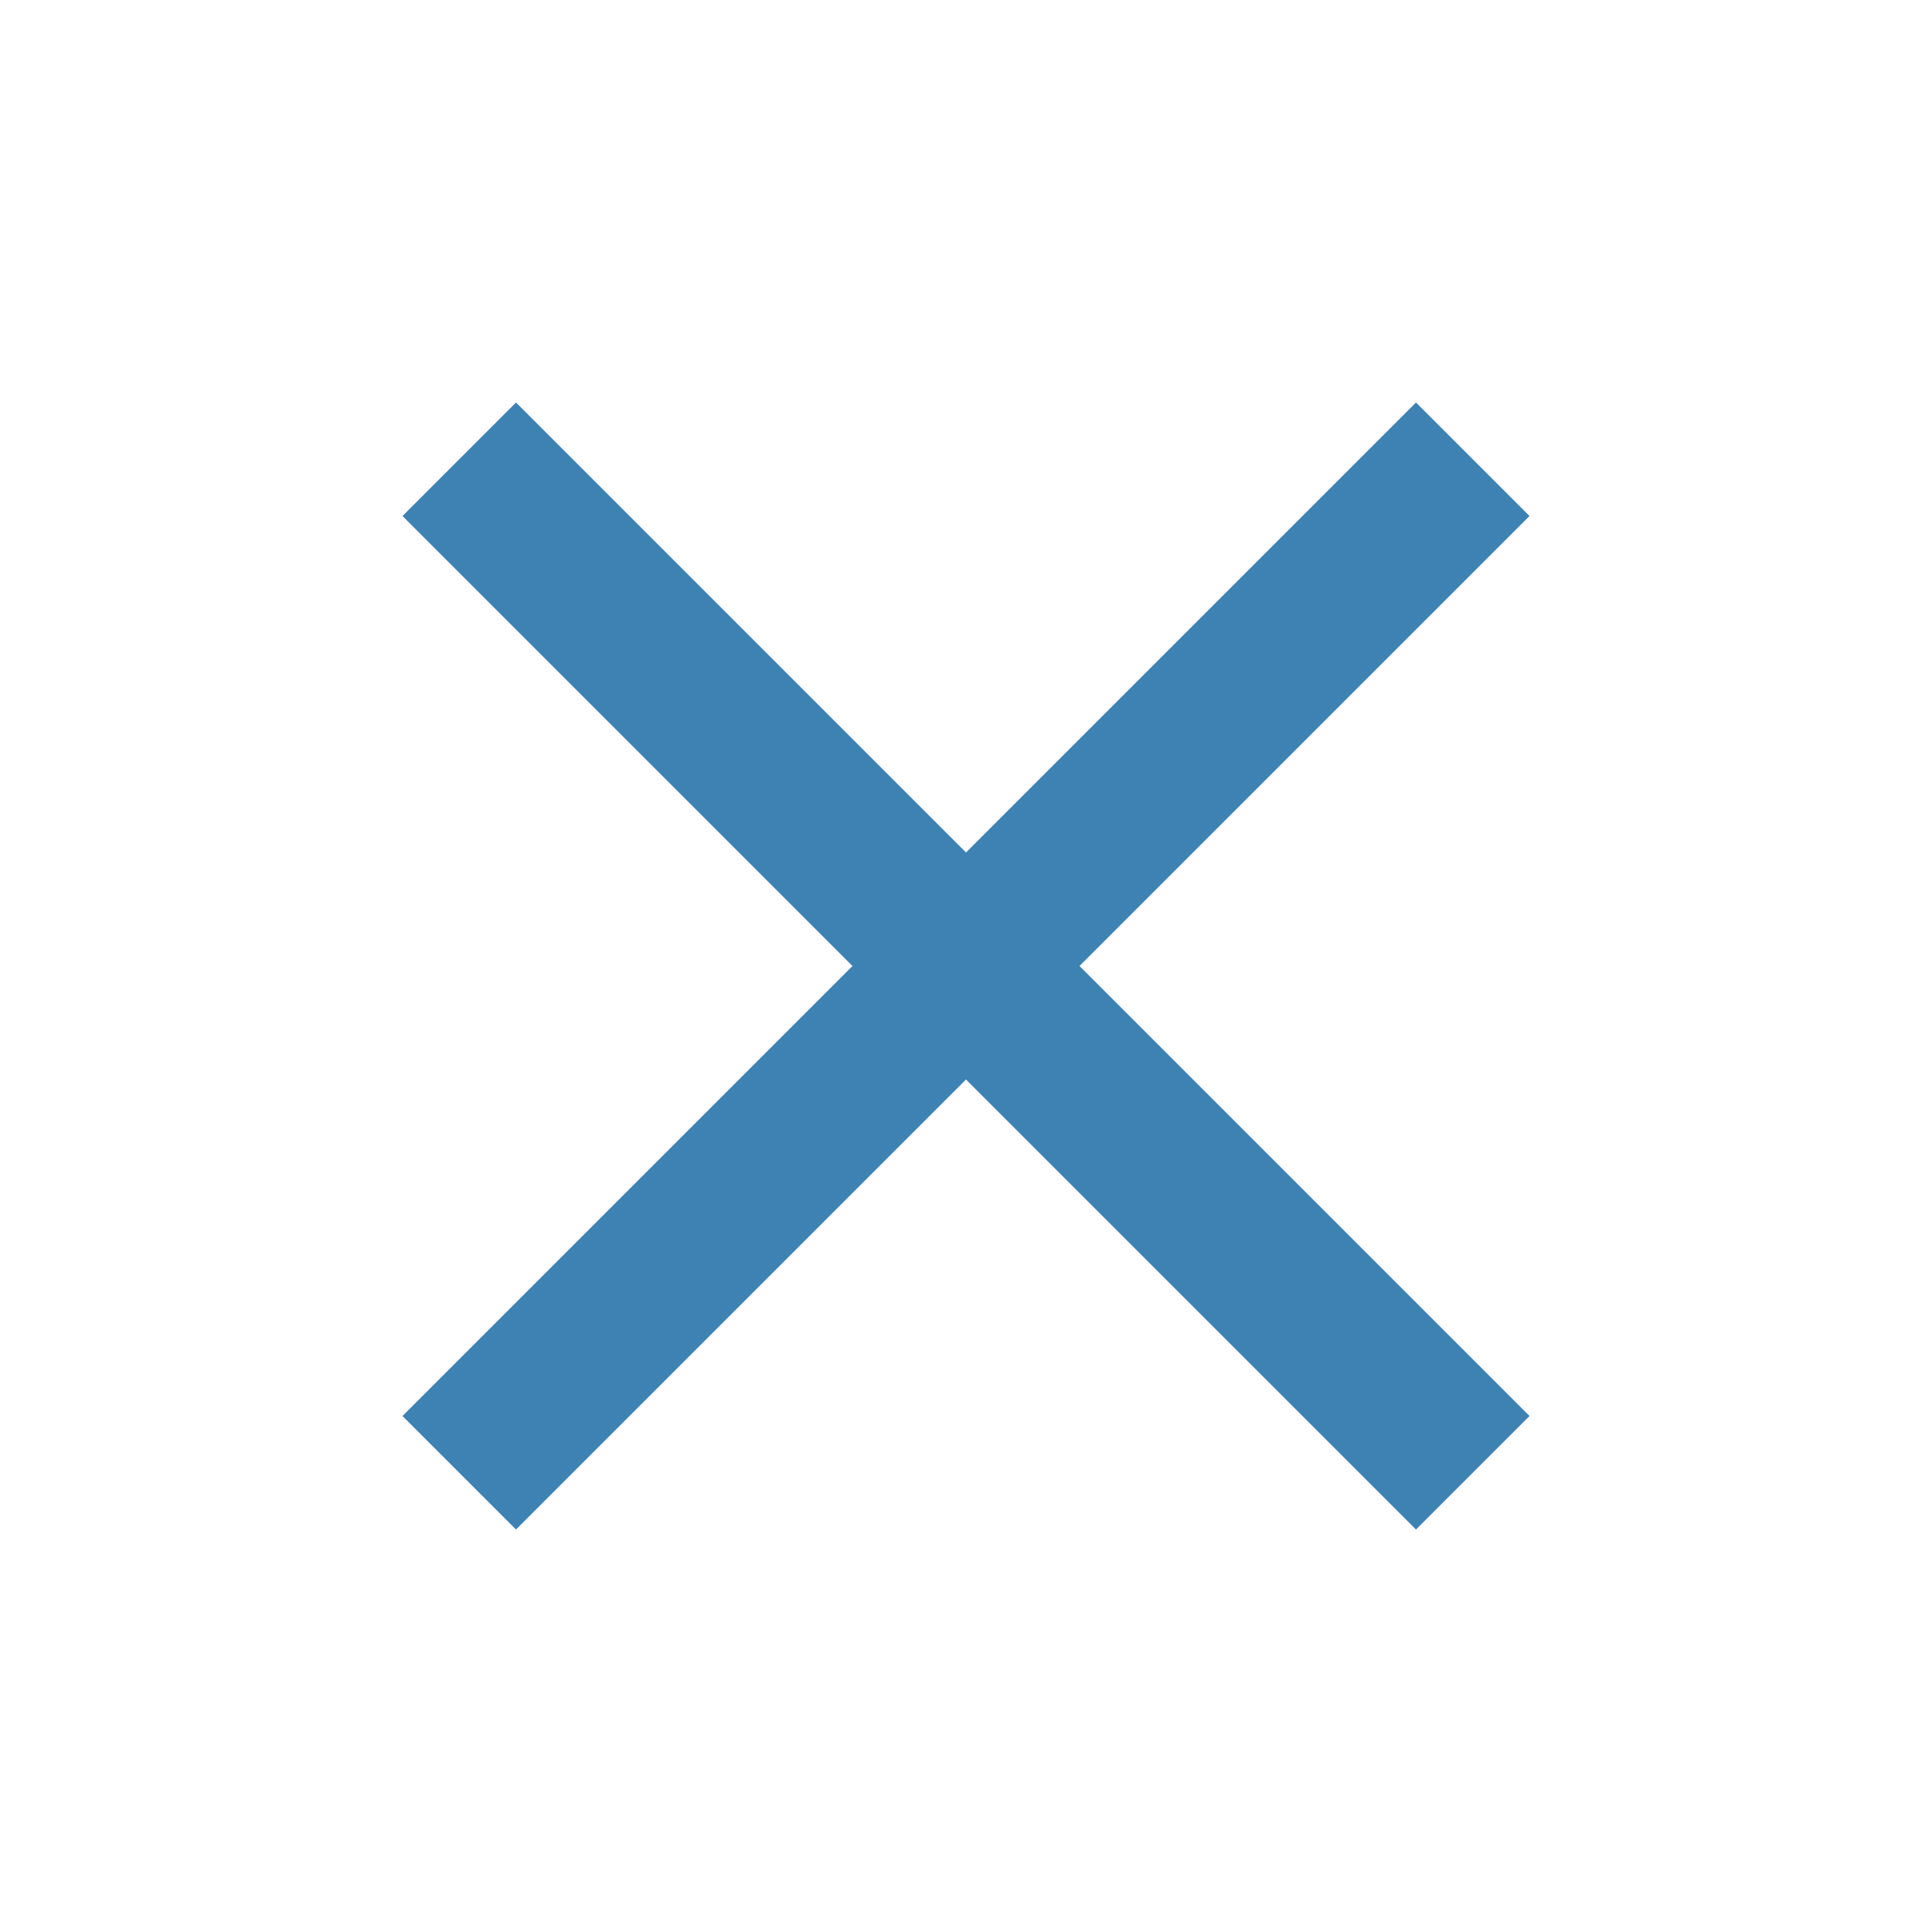
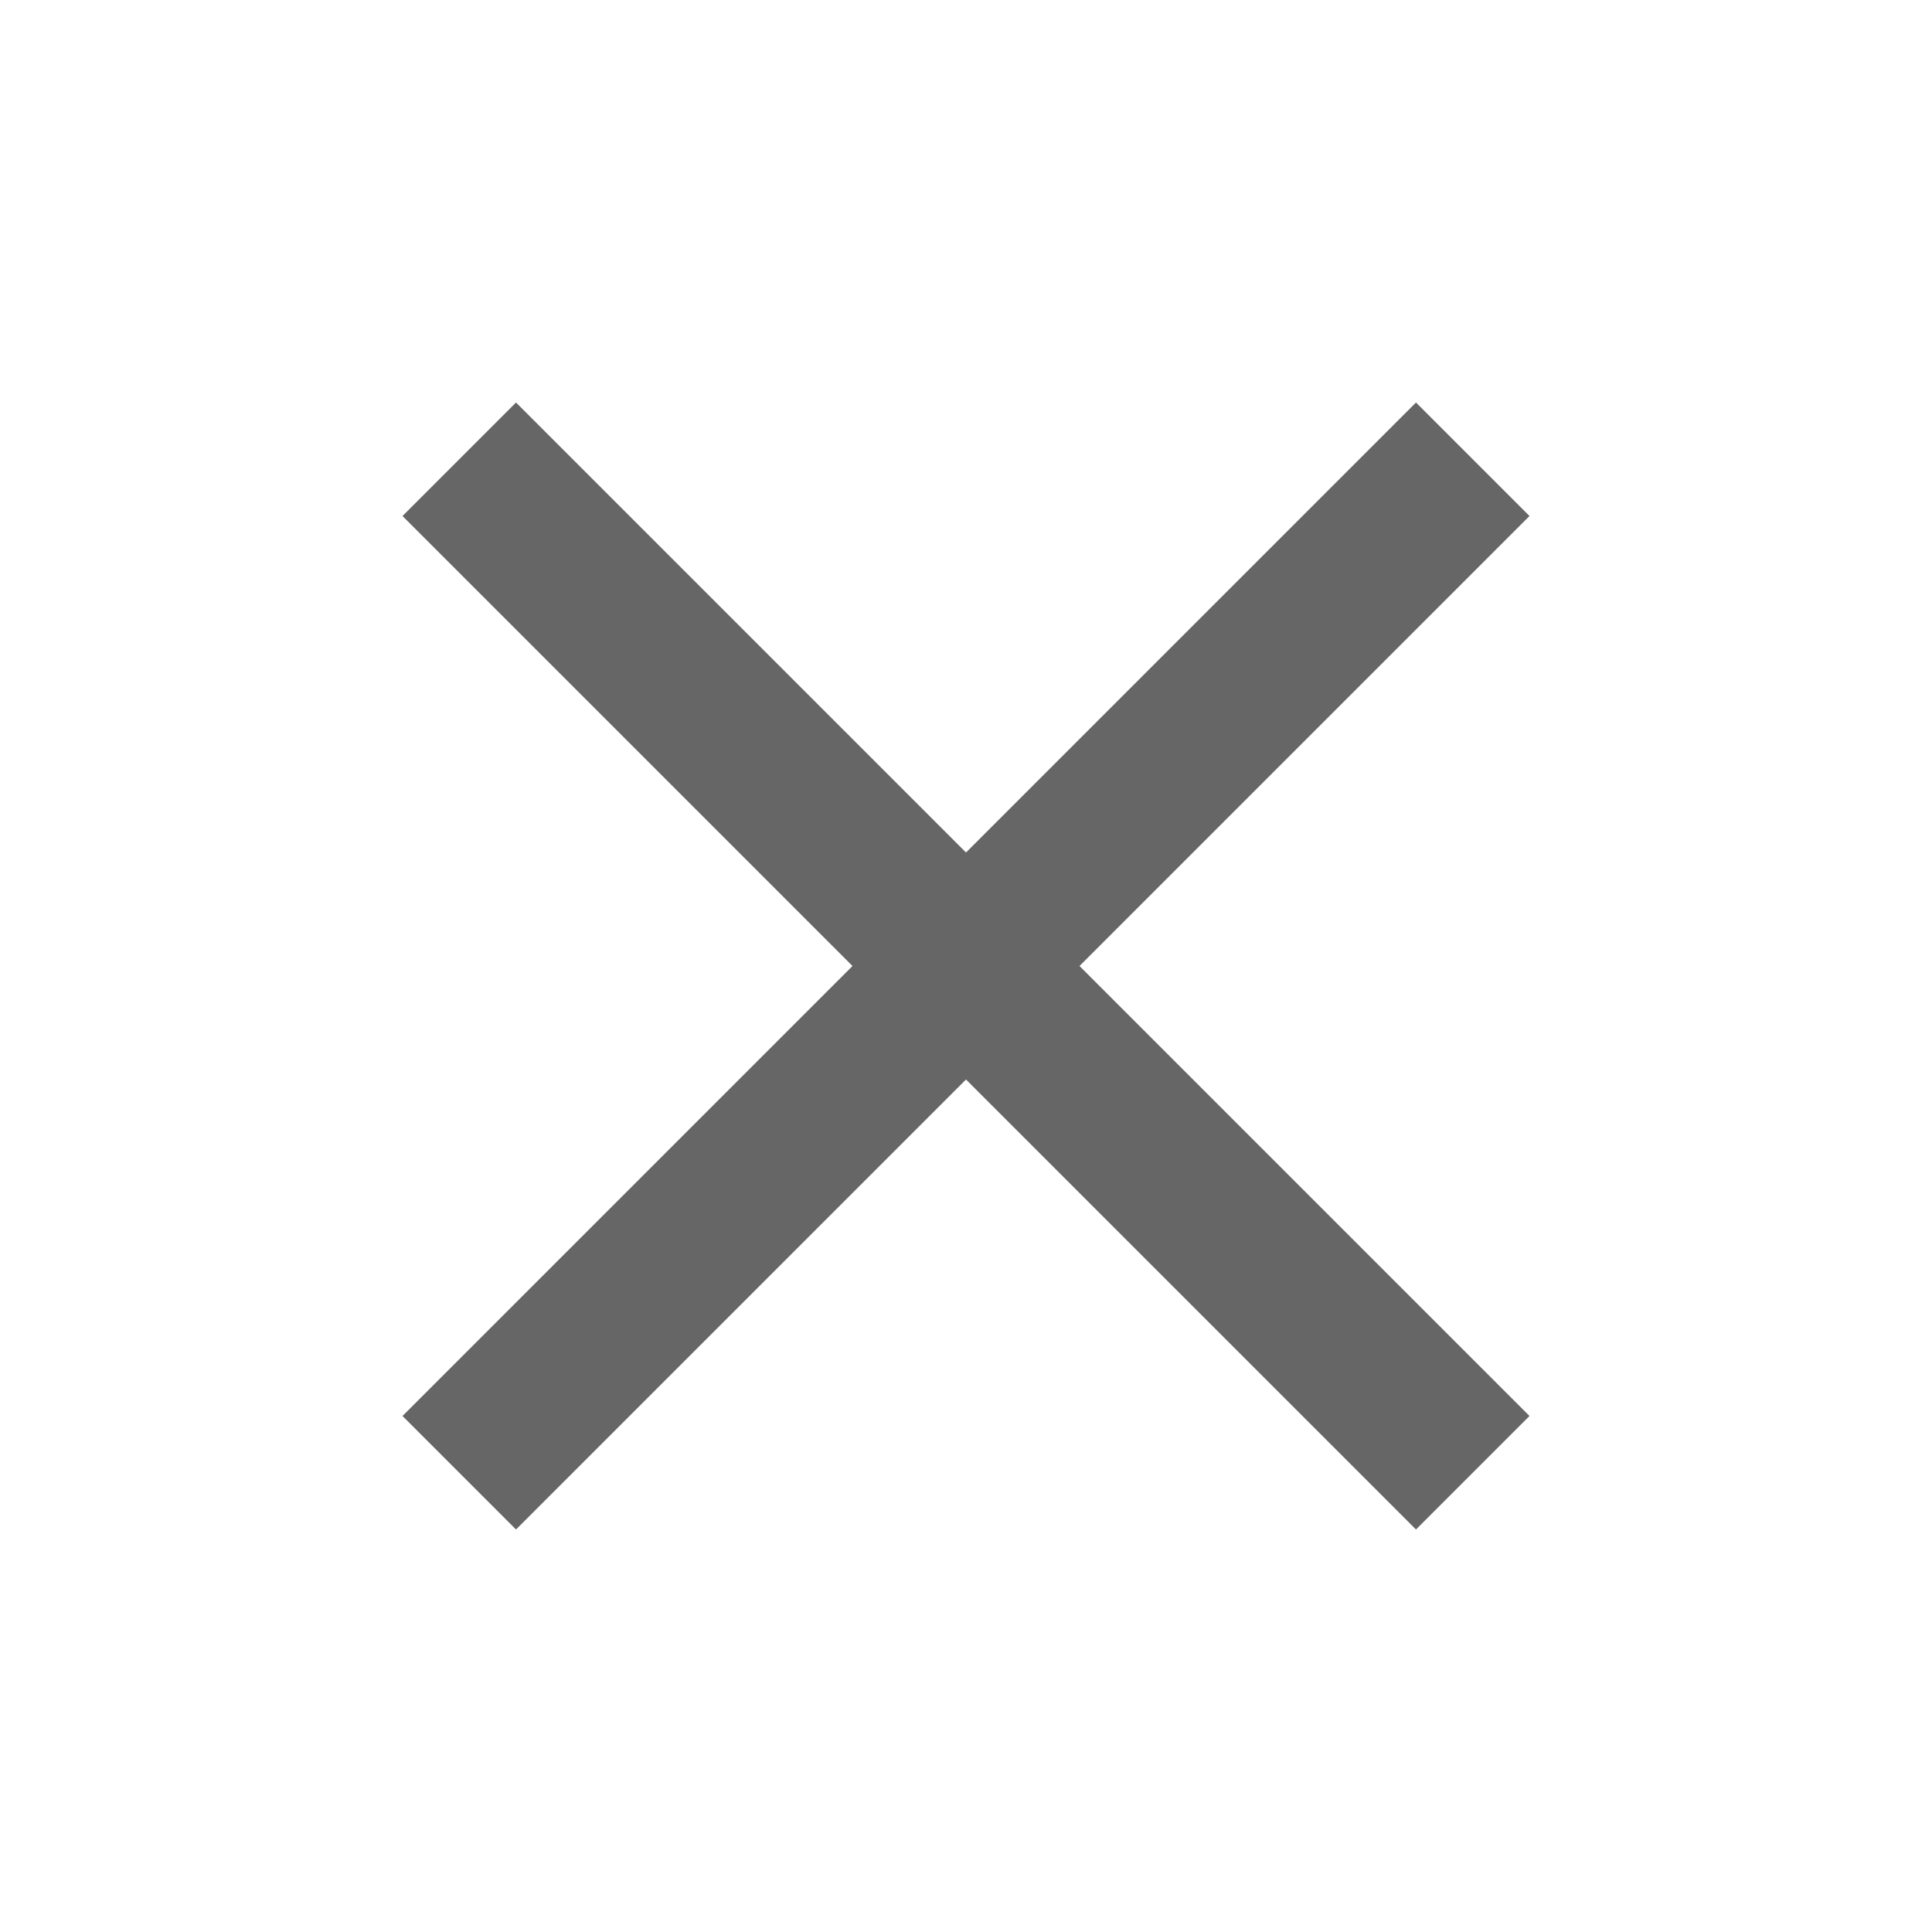
- <svg xmlns="http://www.w3.org/2000/svg" height="48px" viewBox="0 0 24 24" width="48px" fill="#3d82b3">
+ <svg xmlns="http://www.w3.org/2000/svg" height="48px" viewBox="0 0 24 24" width="48px" fill="#666666">
  <path d="M0 0h24v24H0z" fill="none" />
  <path d="M19 6.41L17.59 5 12 10.59 6.41 5 5 6.41 10.59 12 5 17.59 6.41 19 12 13.41 17.59 19 19 17.59 13.41 12z" />
</svg>
